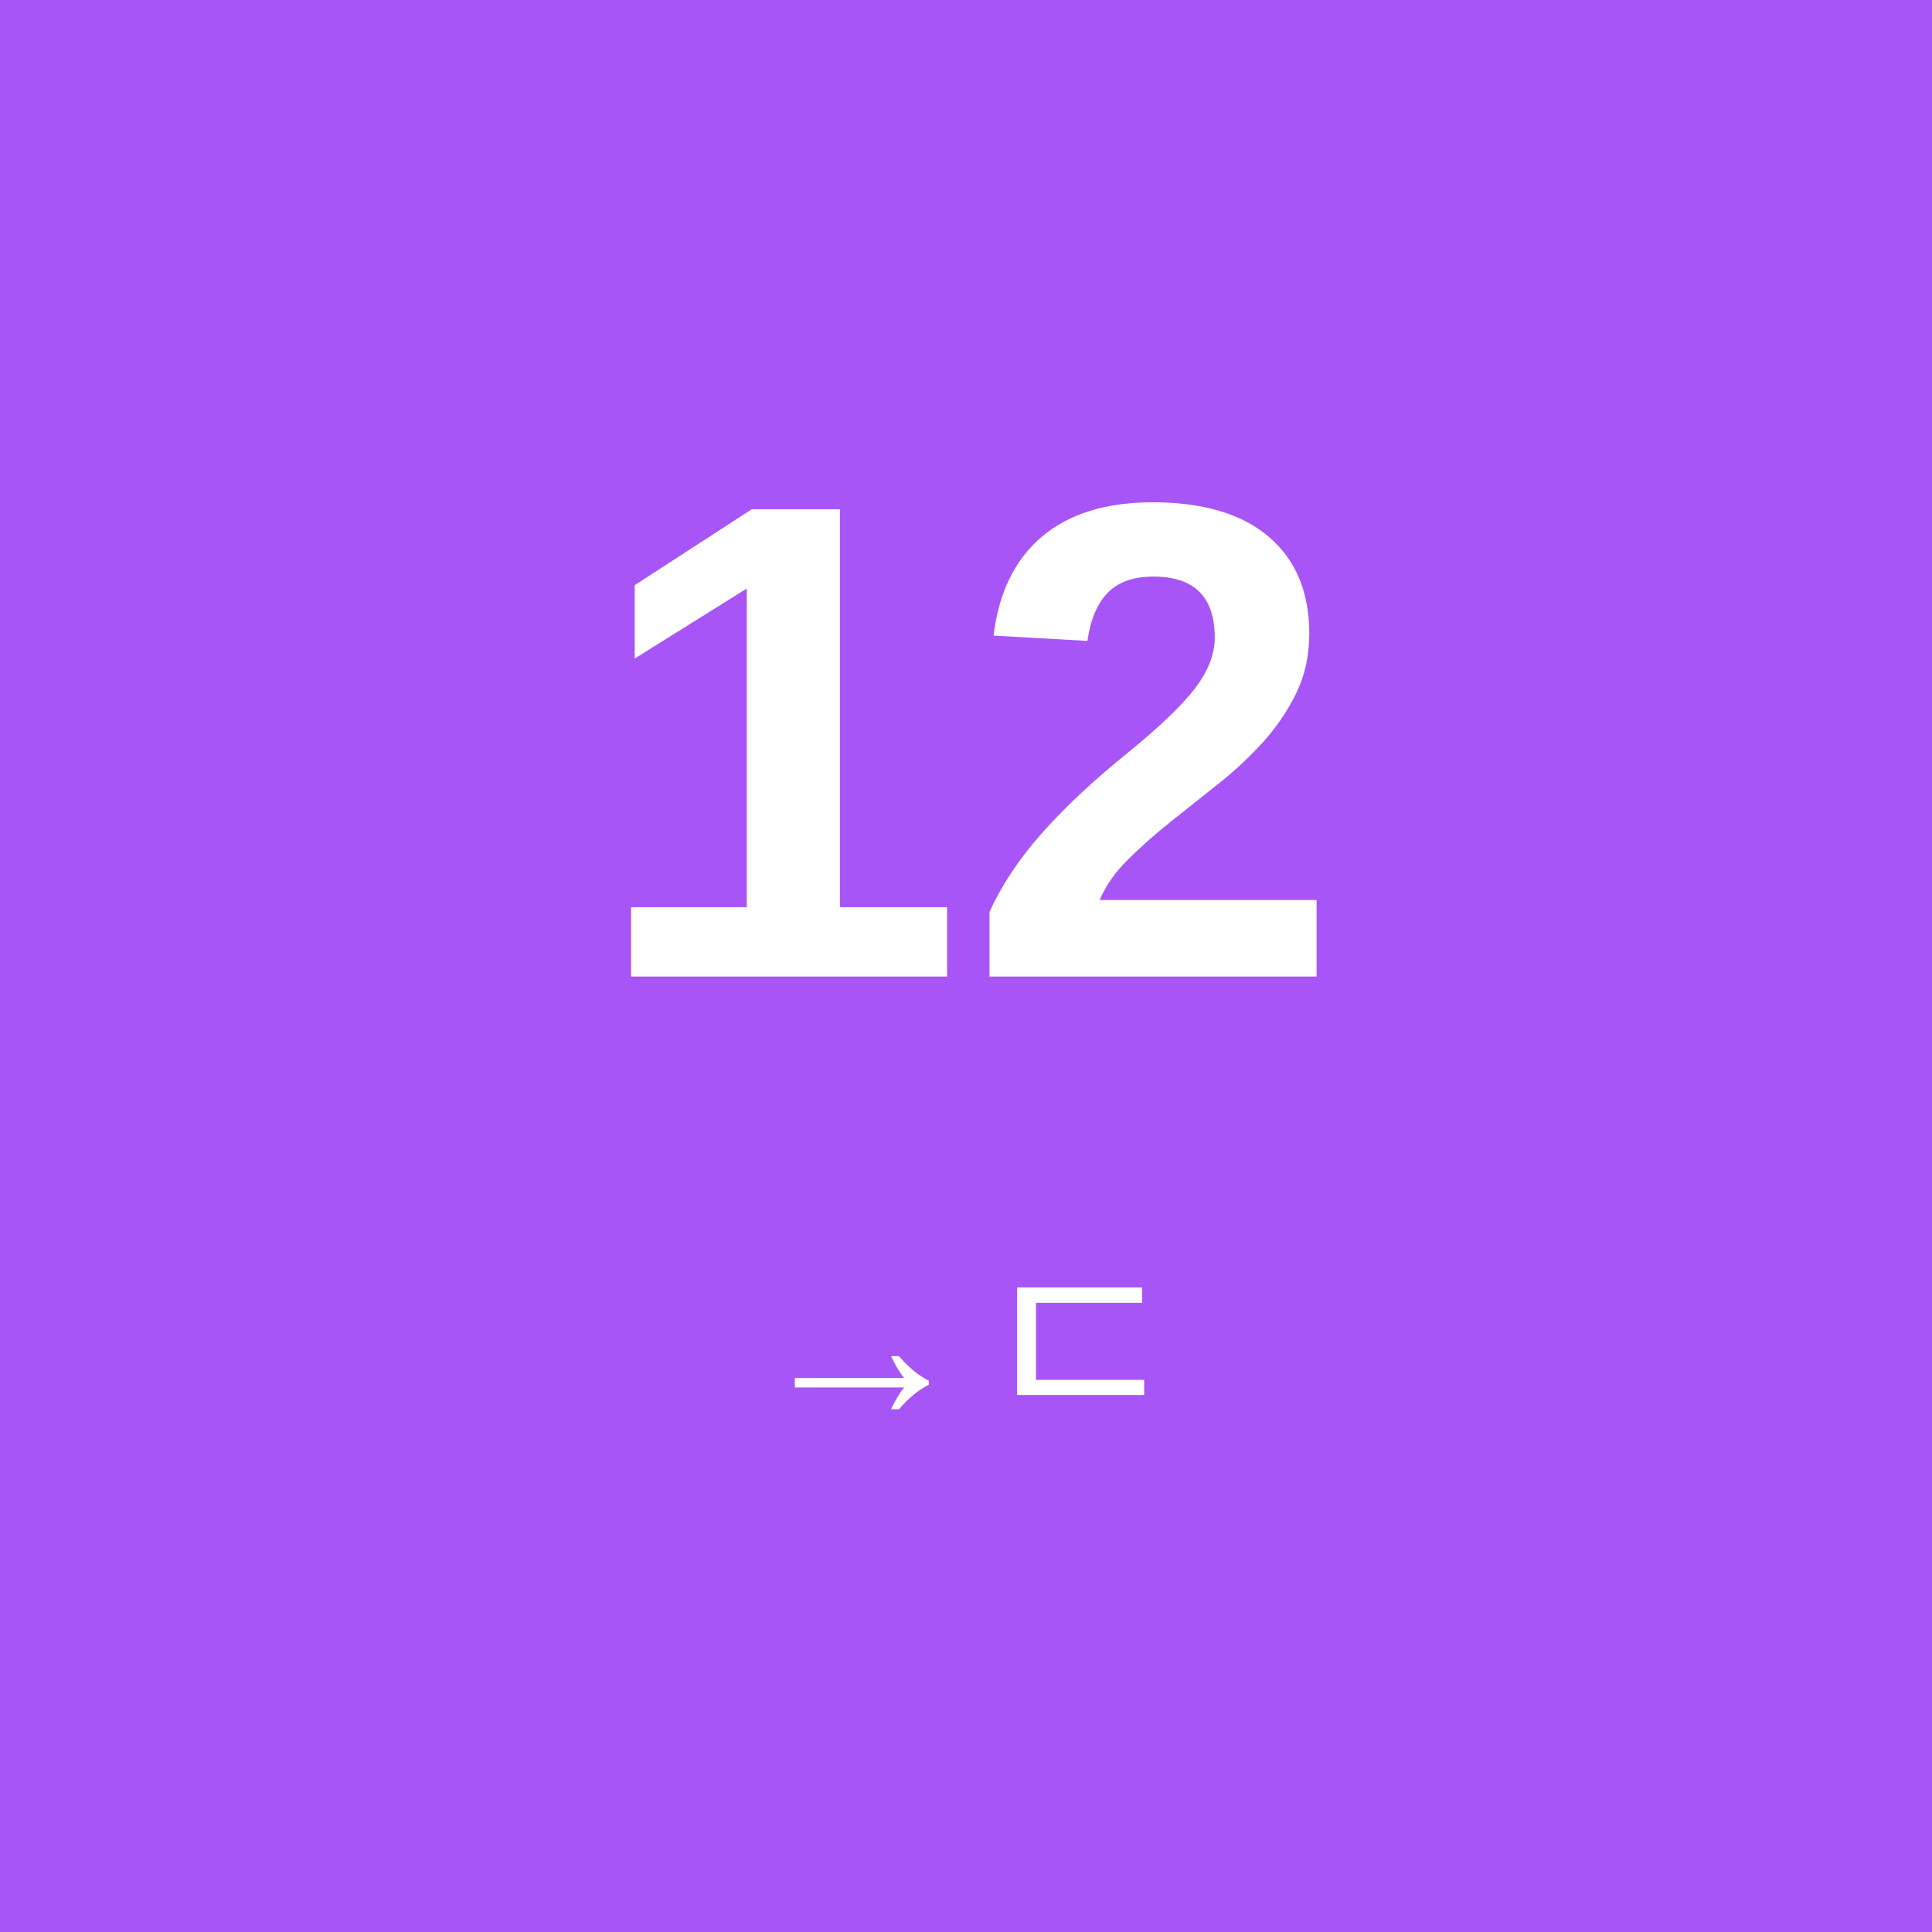
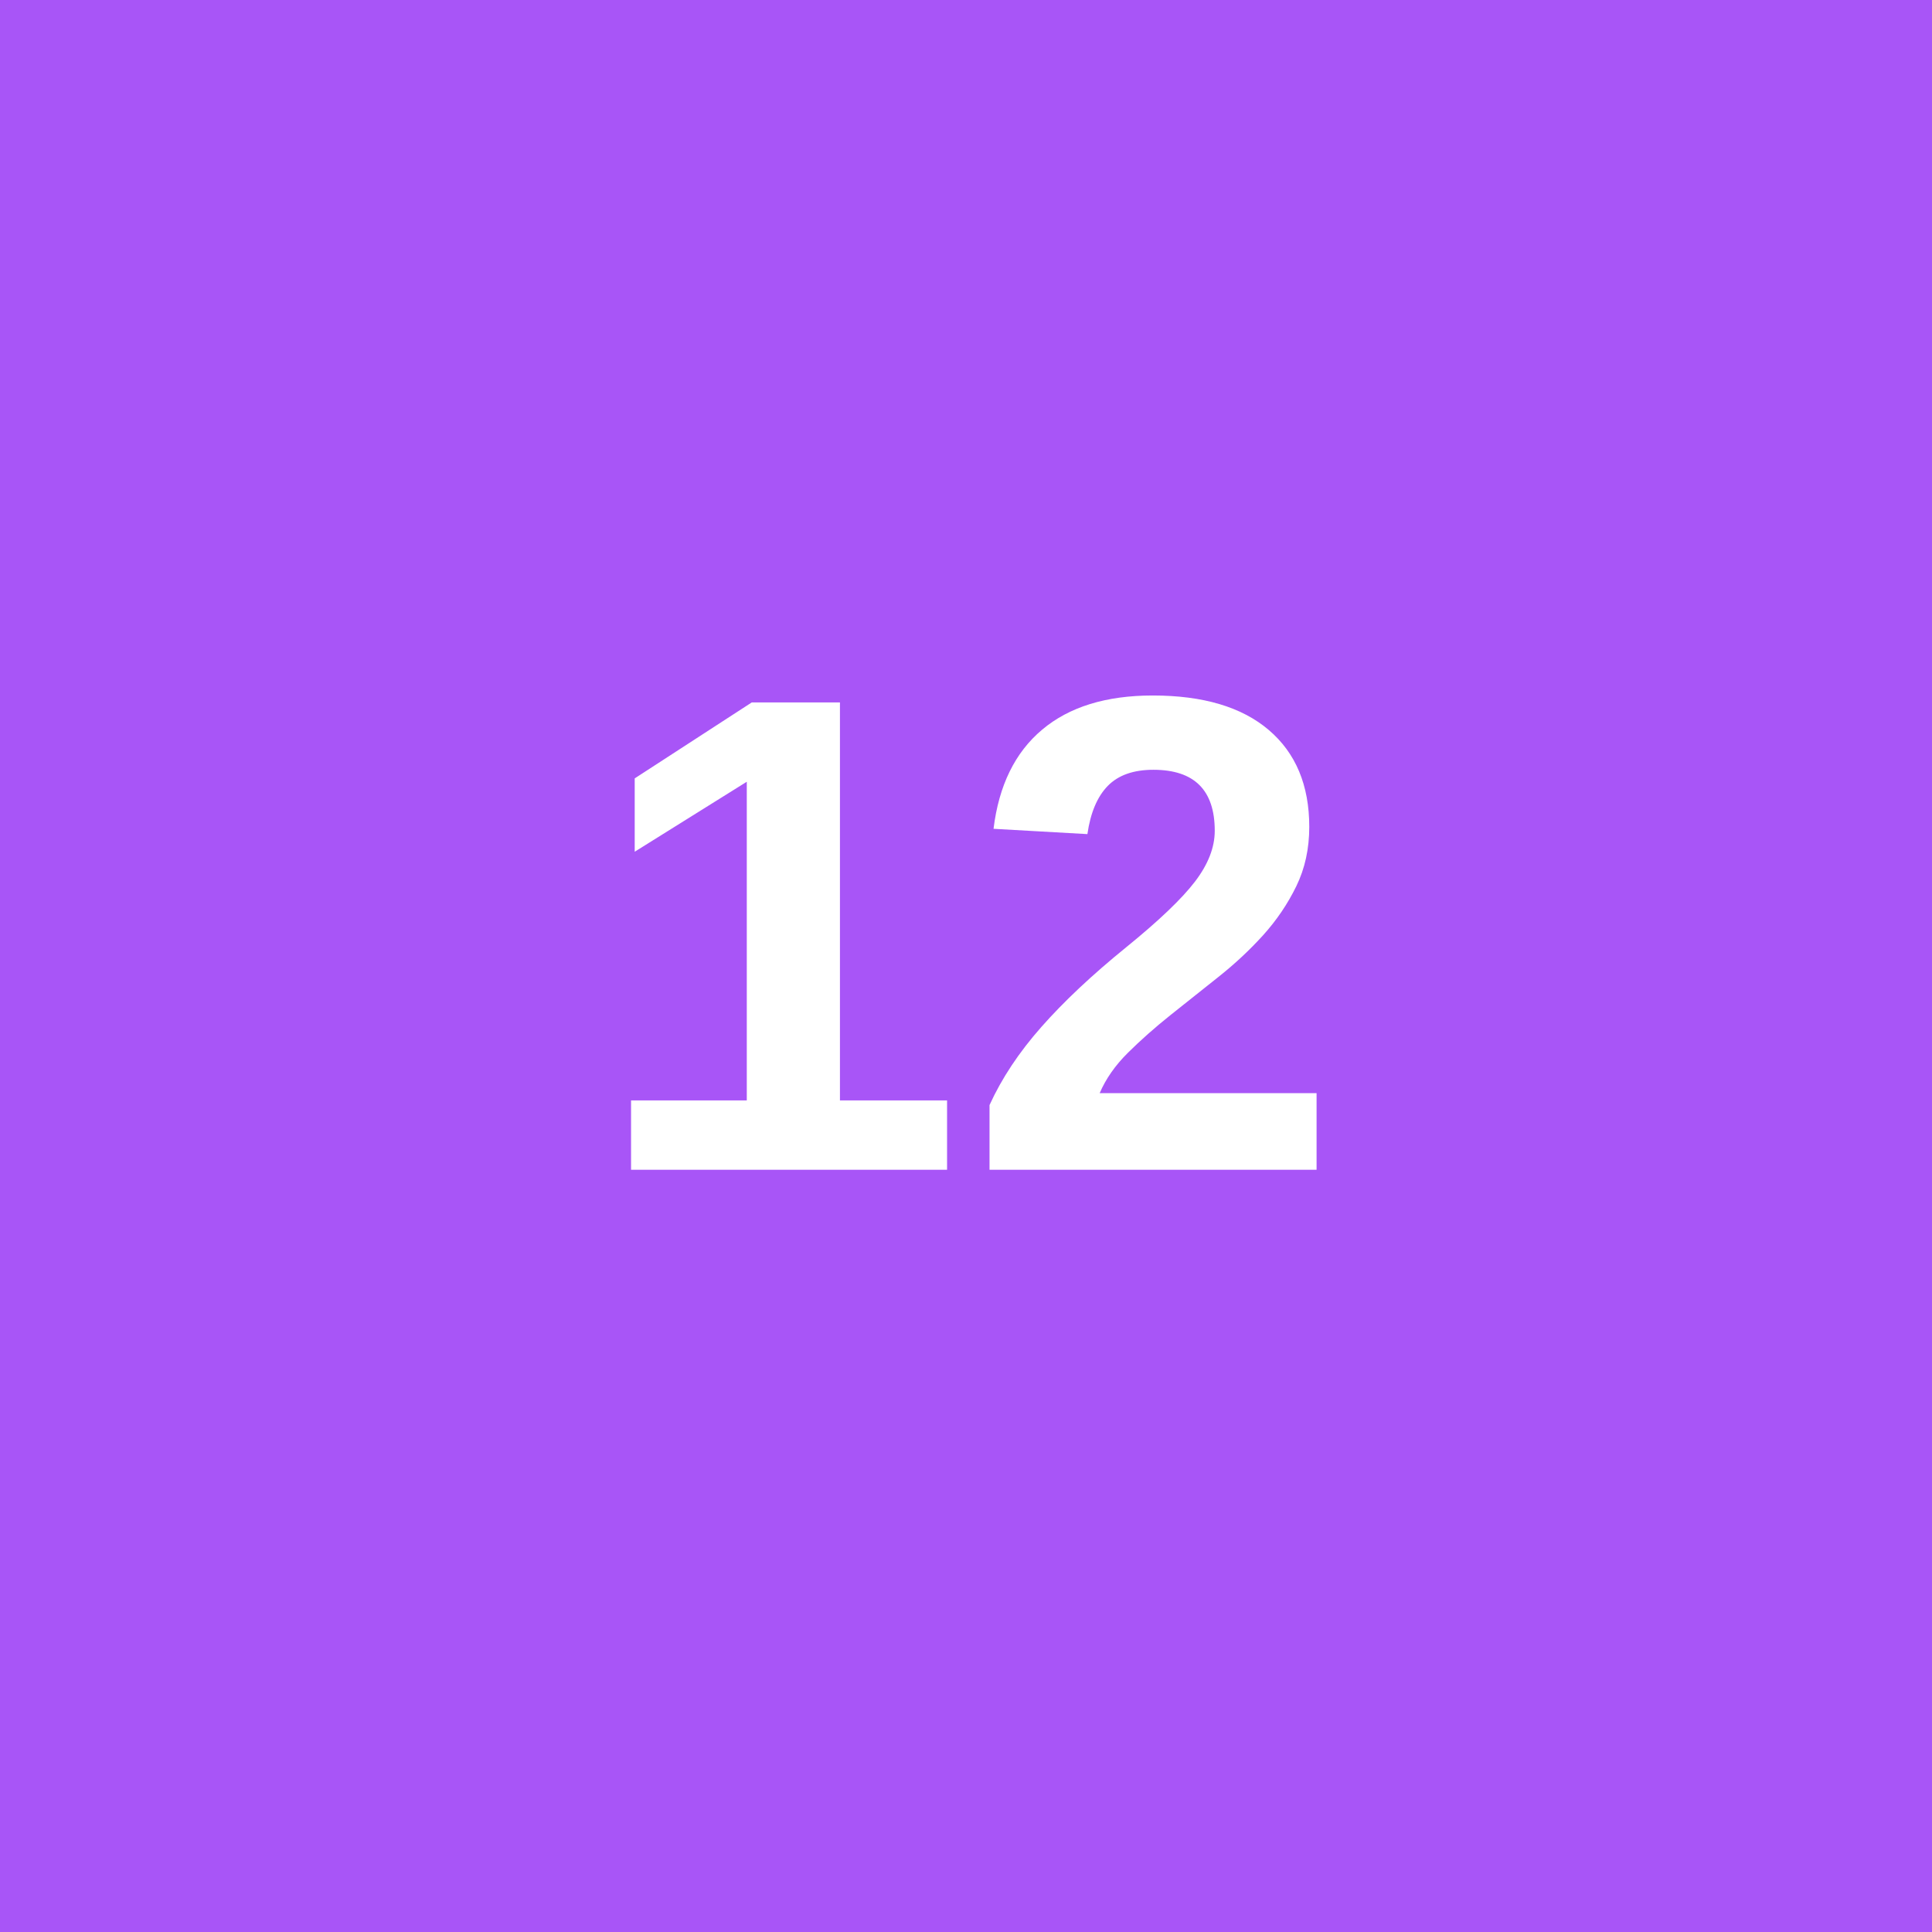
<svg xmlns="http://www.w3.org/2000/svg" width="512" height="512">
  <rect width="512" height="512" fill="rgb(168,85,247)" />
-   <text x="50%" y="40%" font-size="180" fill="white" text-anchor="middle" dy=".3em" font-family="Arial, sans-serif" font-weight="bold">12</text>
-   <text x="50%" y="70%" font-size="60" fill="white" text-anchor="middle" dy=".3em" font-family="Arial, sans-serif">→ㄷ</text>
+   <text x="50%" y="50%" font-size="180" fill="white" text-anchor="middle" dy=".3em" font-family="Arial, sans-serif" font-weight="bold">12</text>
</svg>
